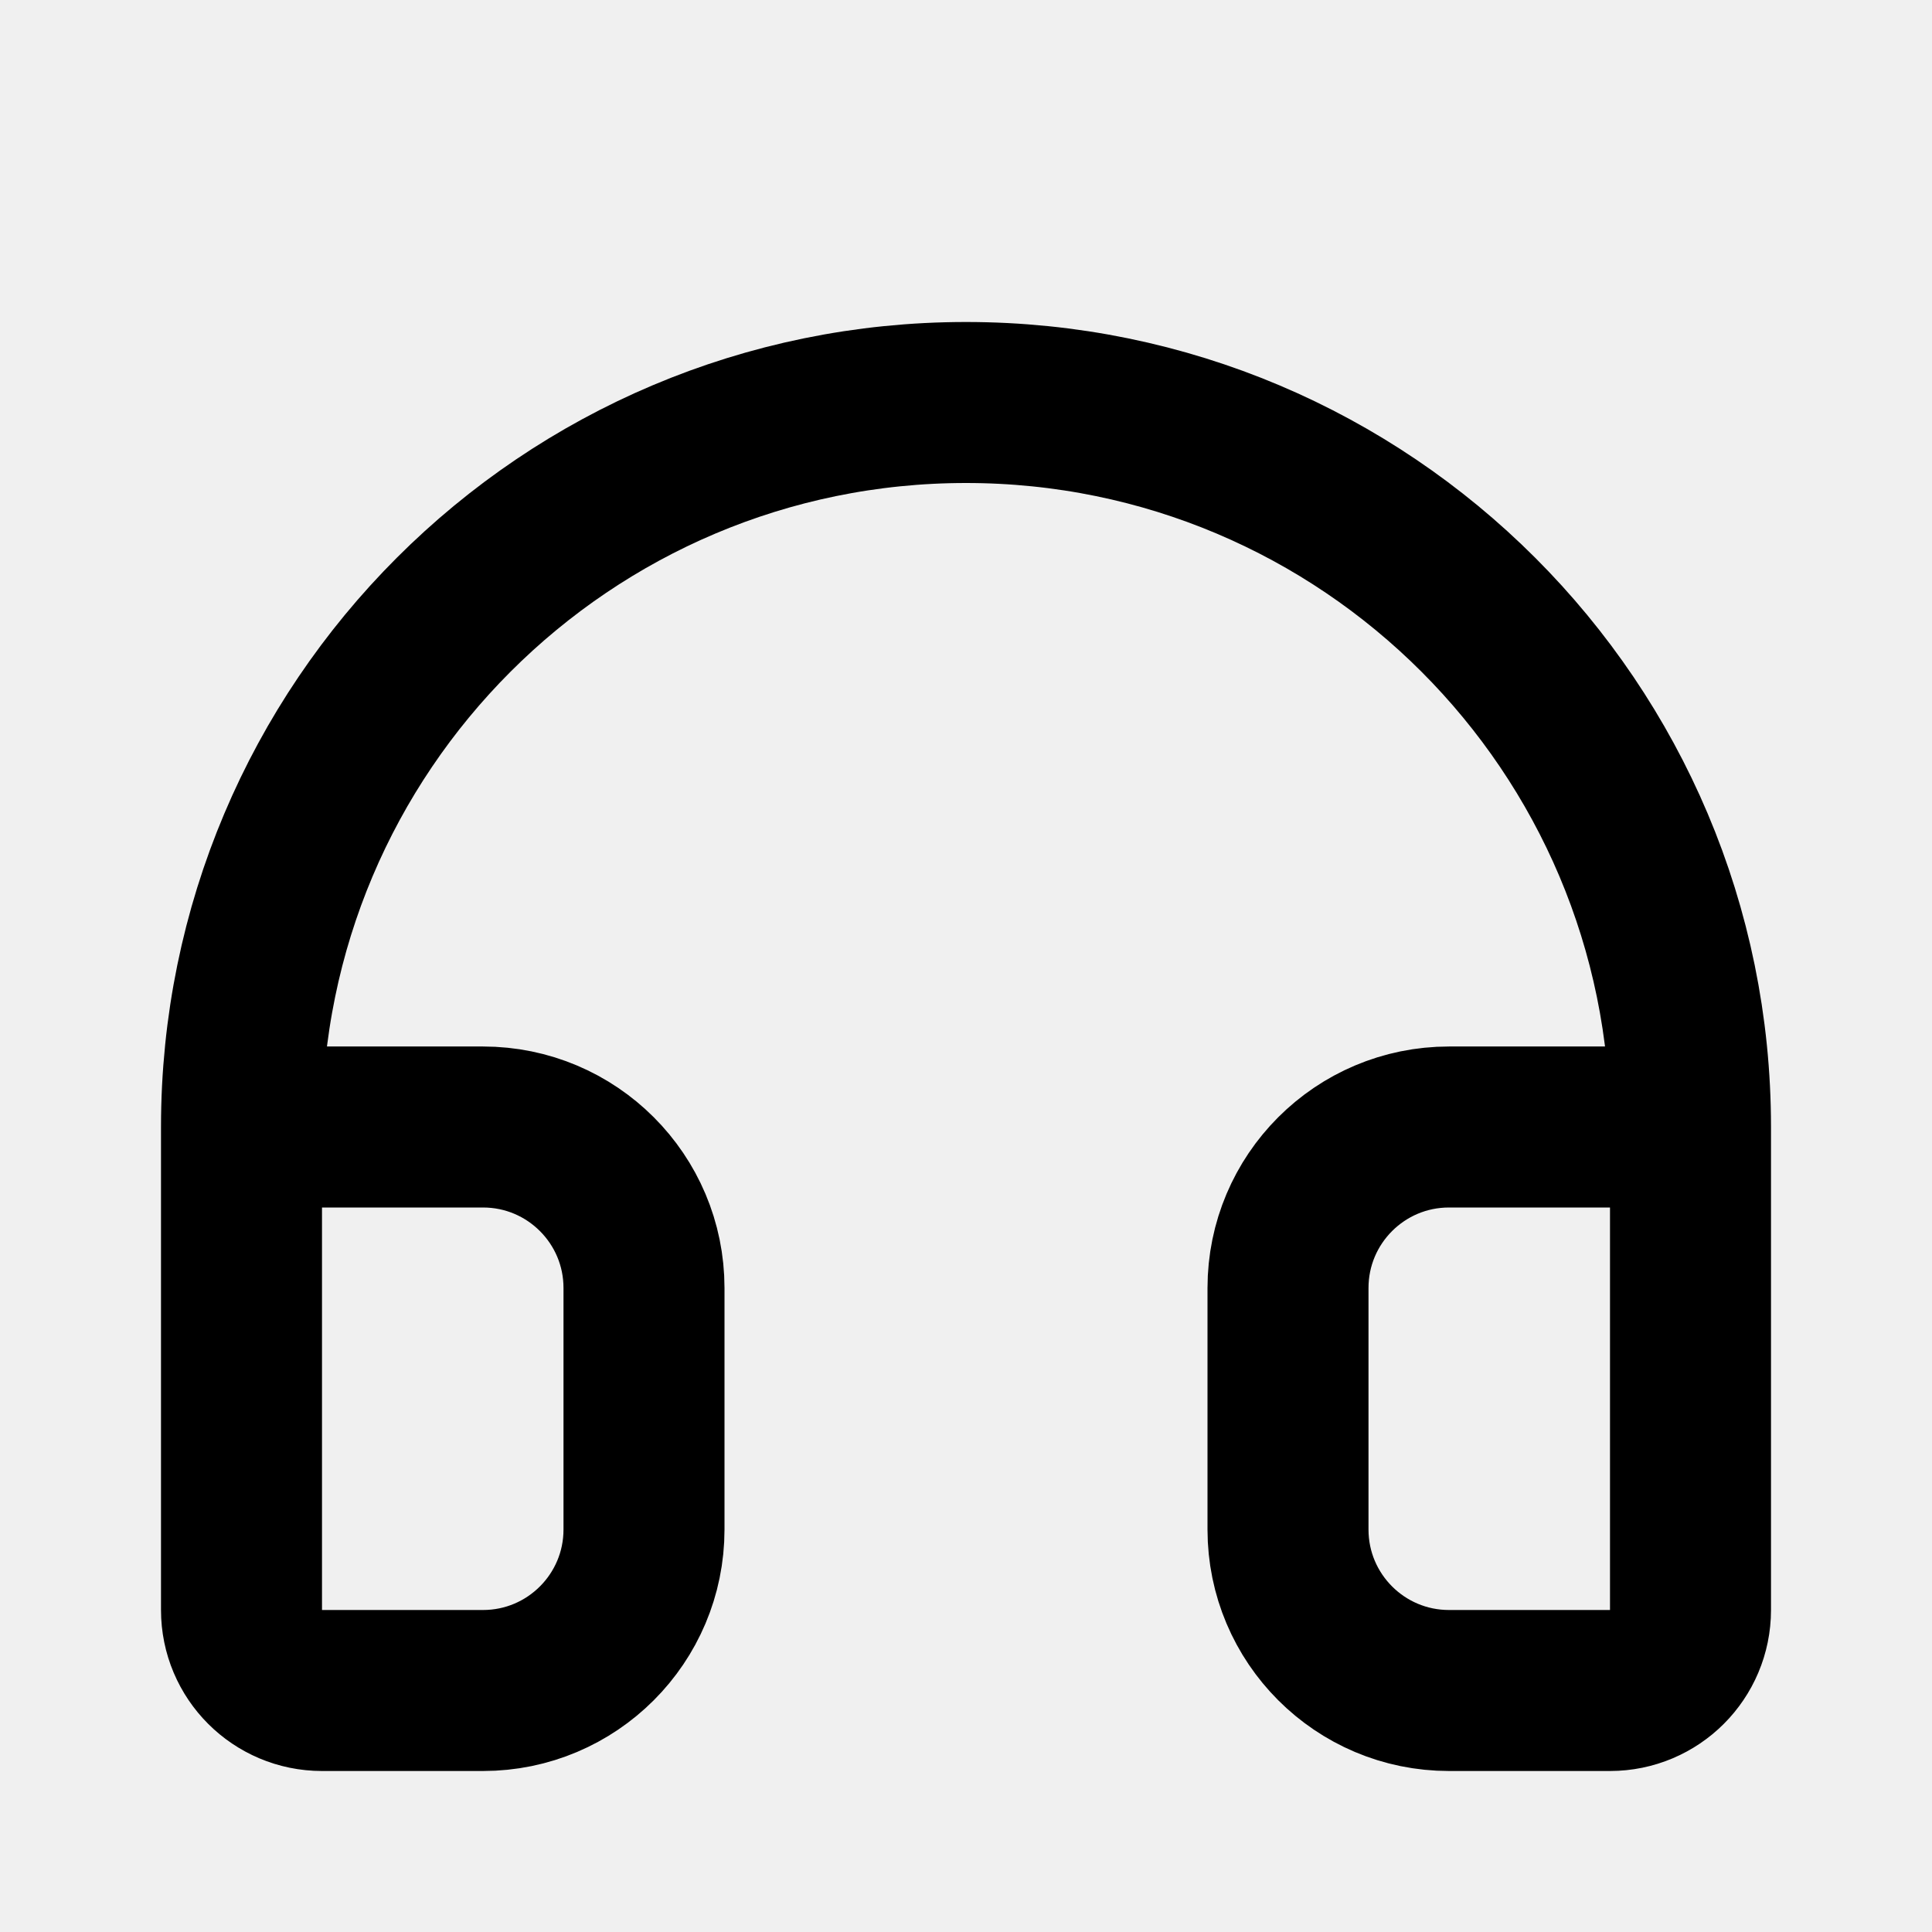
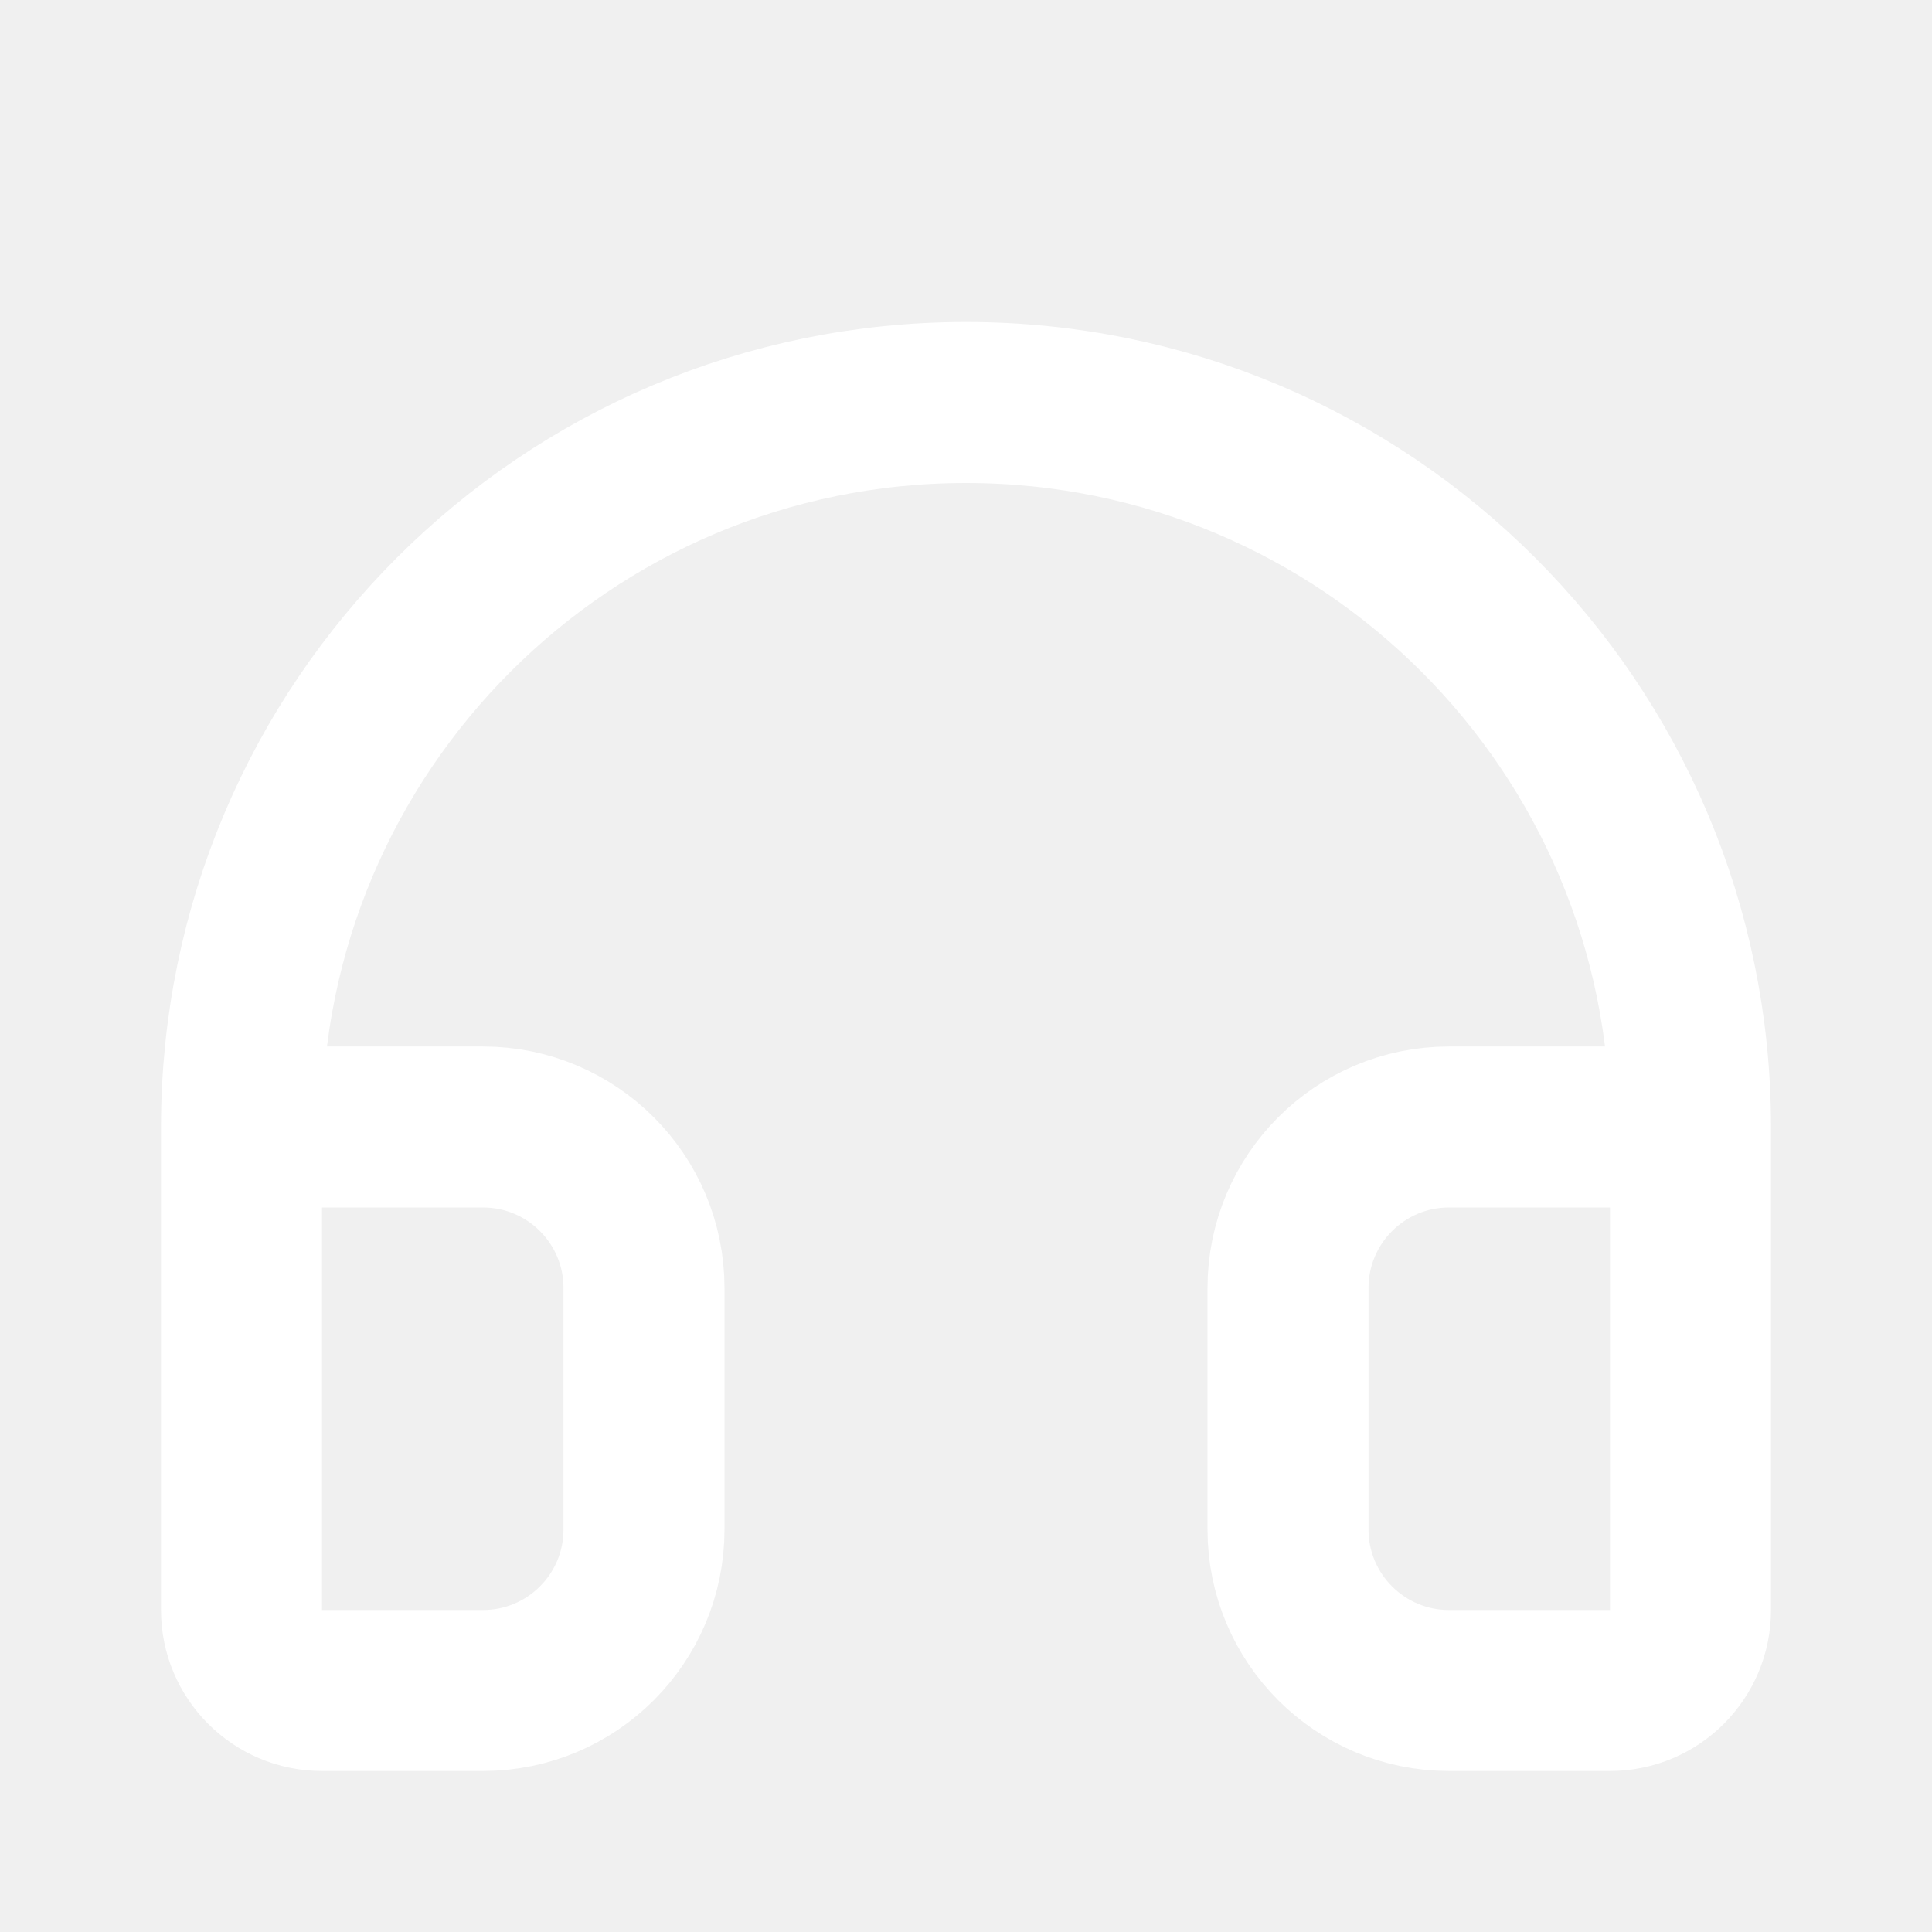
- <svg xmlns="http://www.w3.org/2000/svg" width="24" height="24" viewBox="0 0 24 24" fill="none" stroke="black" stroke-width="2" stroke-linecap="round" stroke-linejoin="round">
+ <svg xmlns="http://www.w3.org/2000/svg" width="24" height="24" viewBox="0 0 24 24" fill="none" stroke="white" stroke-width="2" stroke-linecap="round" stroke-linejoin="round">
  <path d="M3 14h3a2 2 0 0 1 2 2v3a2 2 0 0 1-2 2H4a1 1 0 0 1-1-1v-6a9 9 0 0 1 18 0v6a1 1 0 0 1-1 1h-2a2 2 0 0 1-2-2v-3a2 2 0 0 1 2-2h3" />
</svg>
